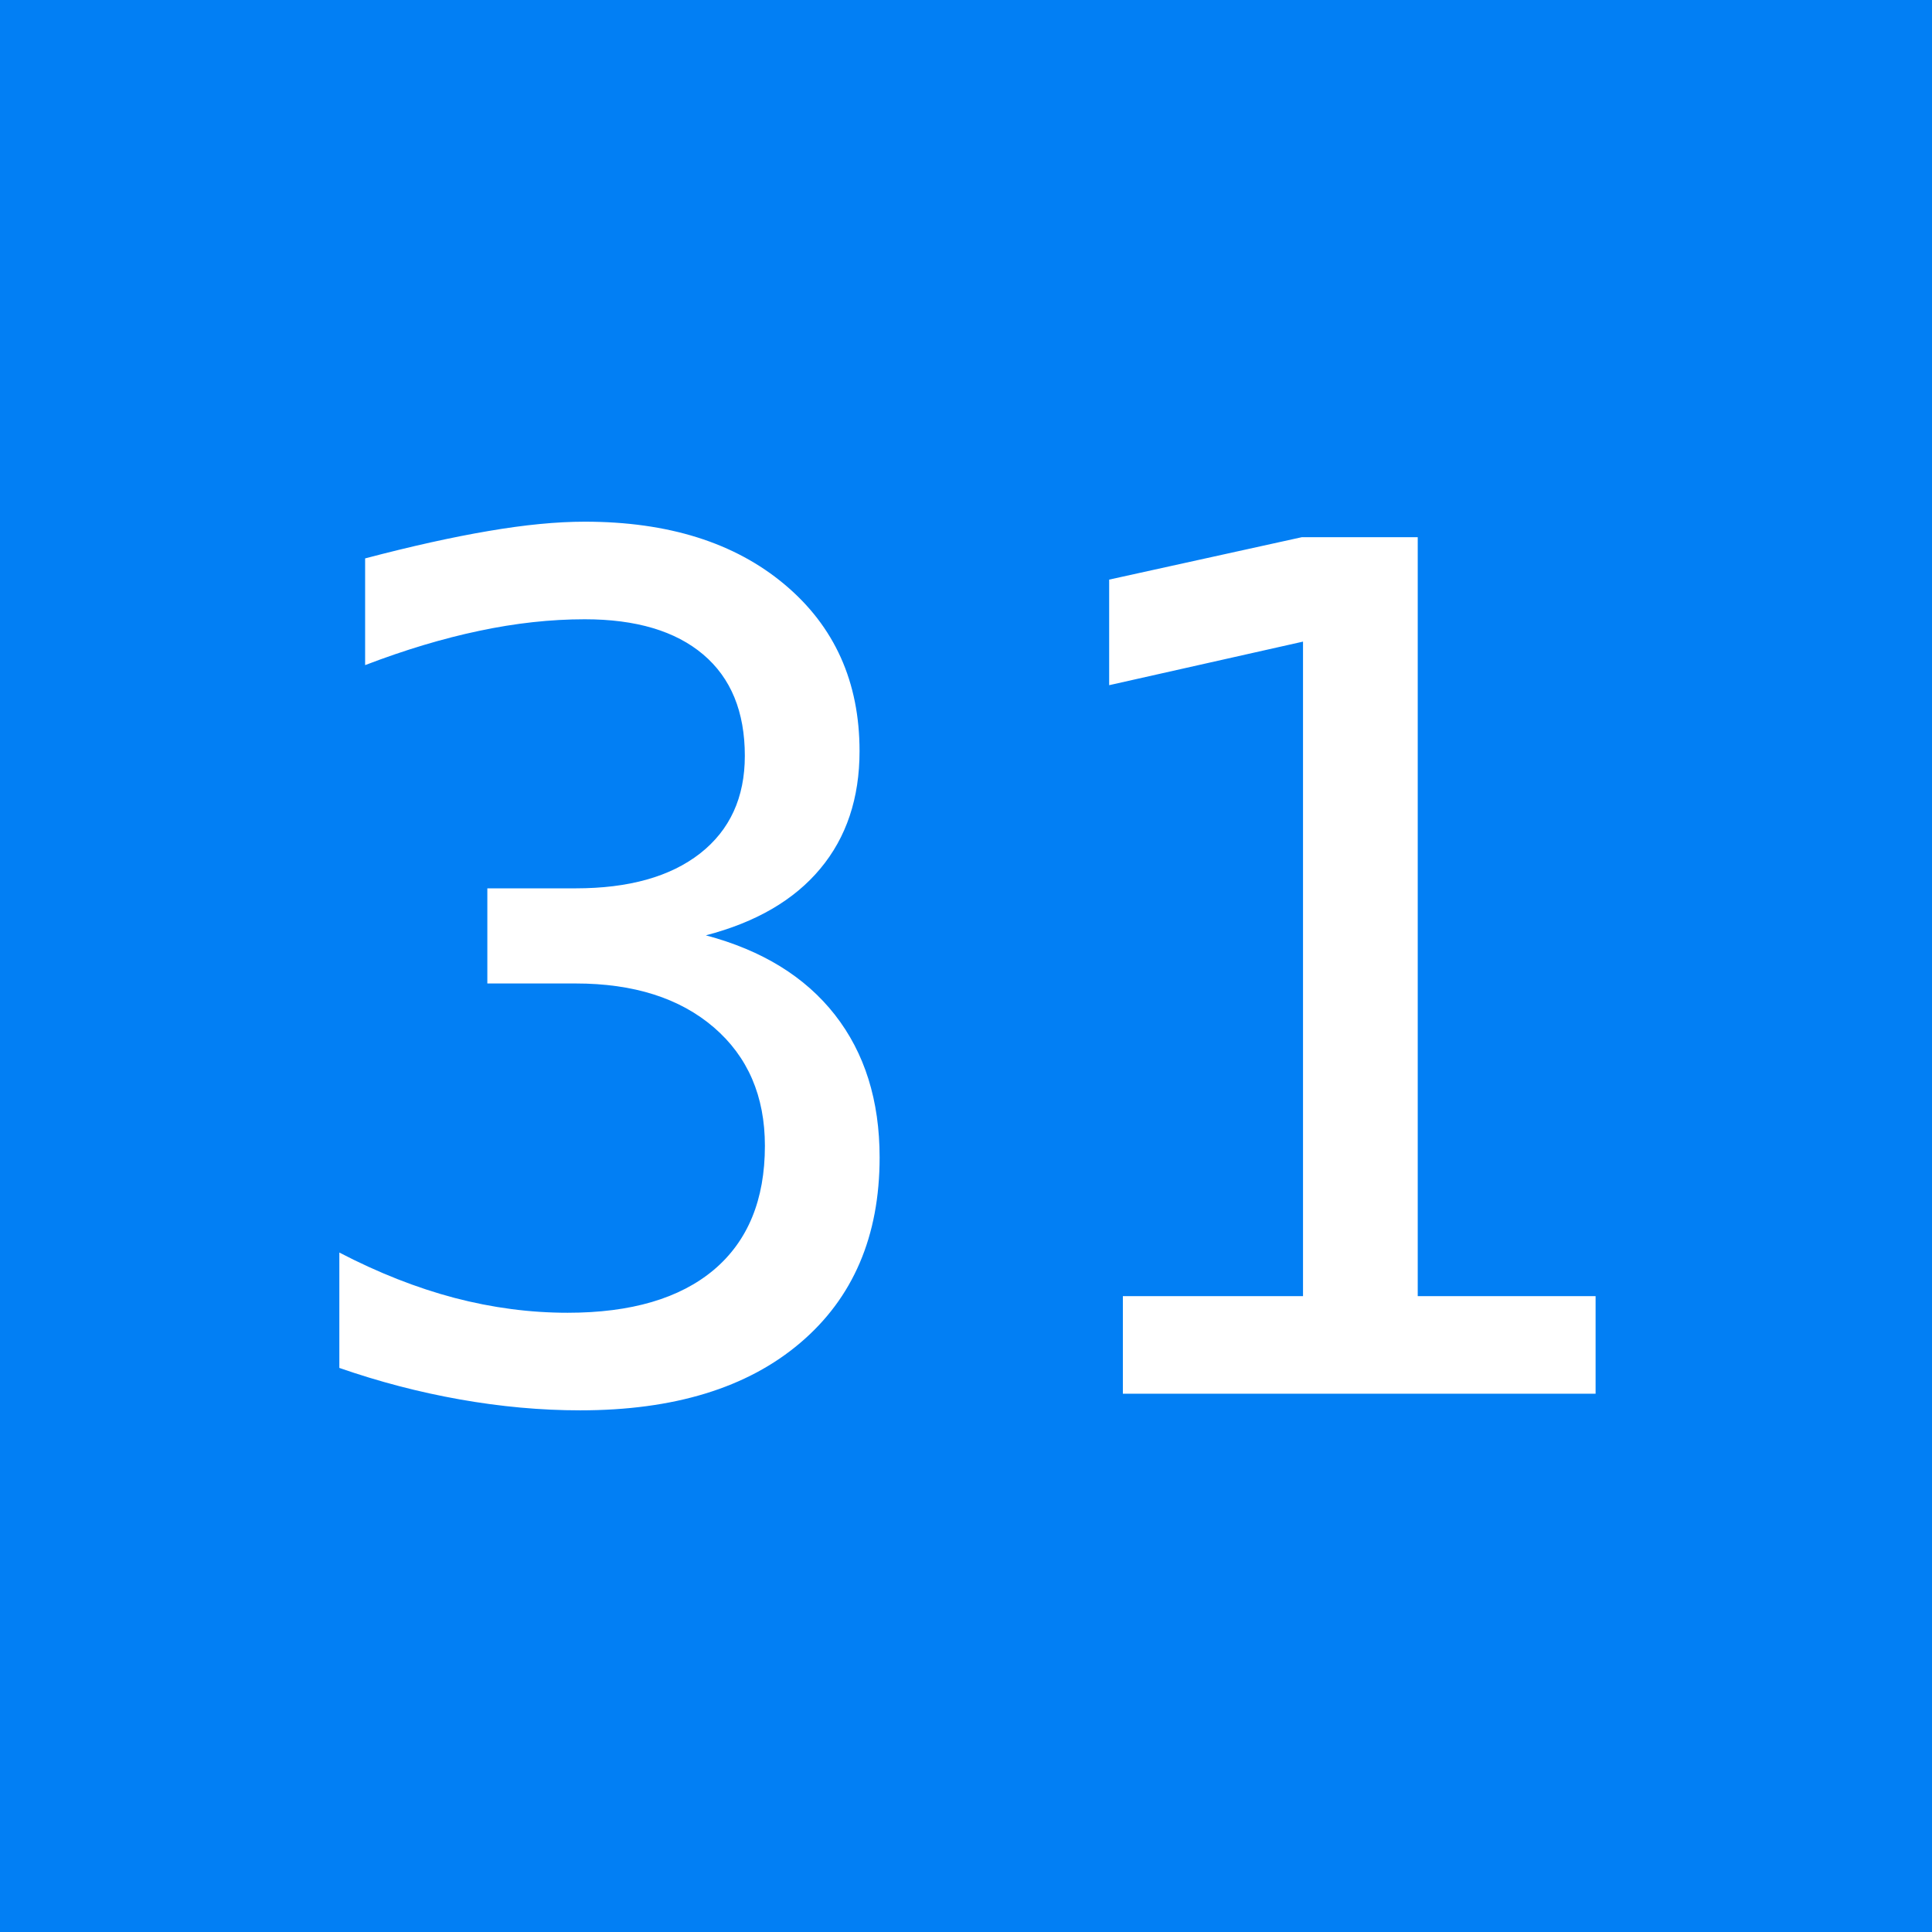
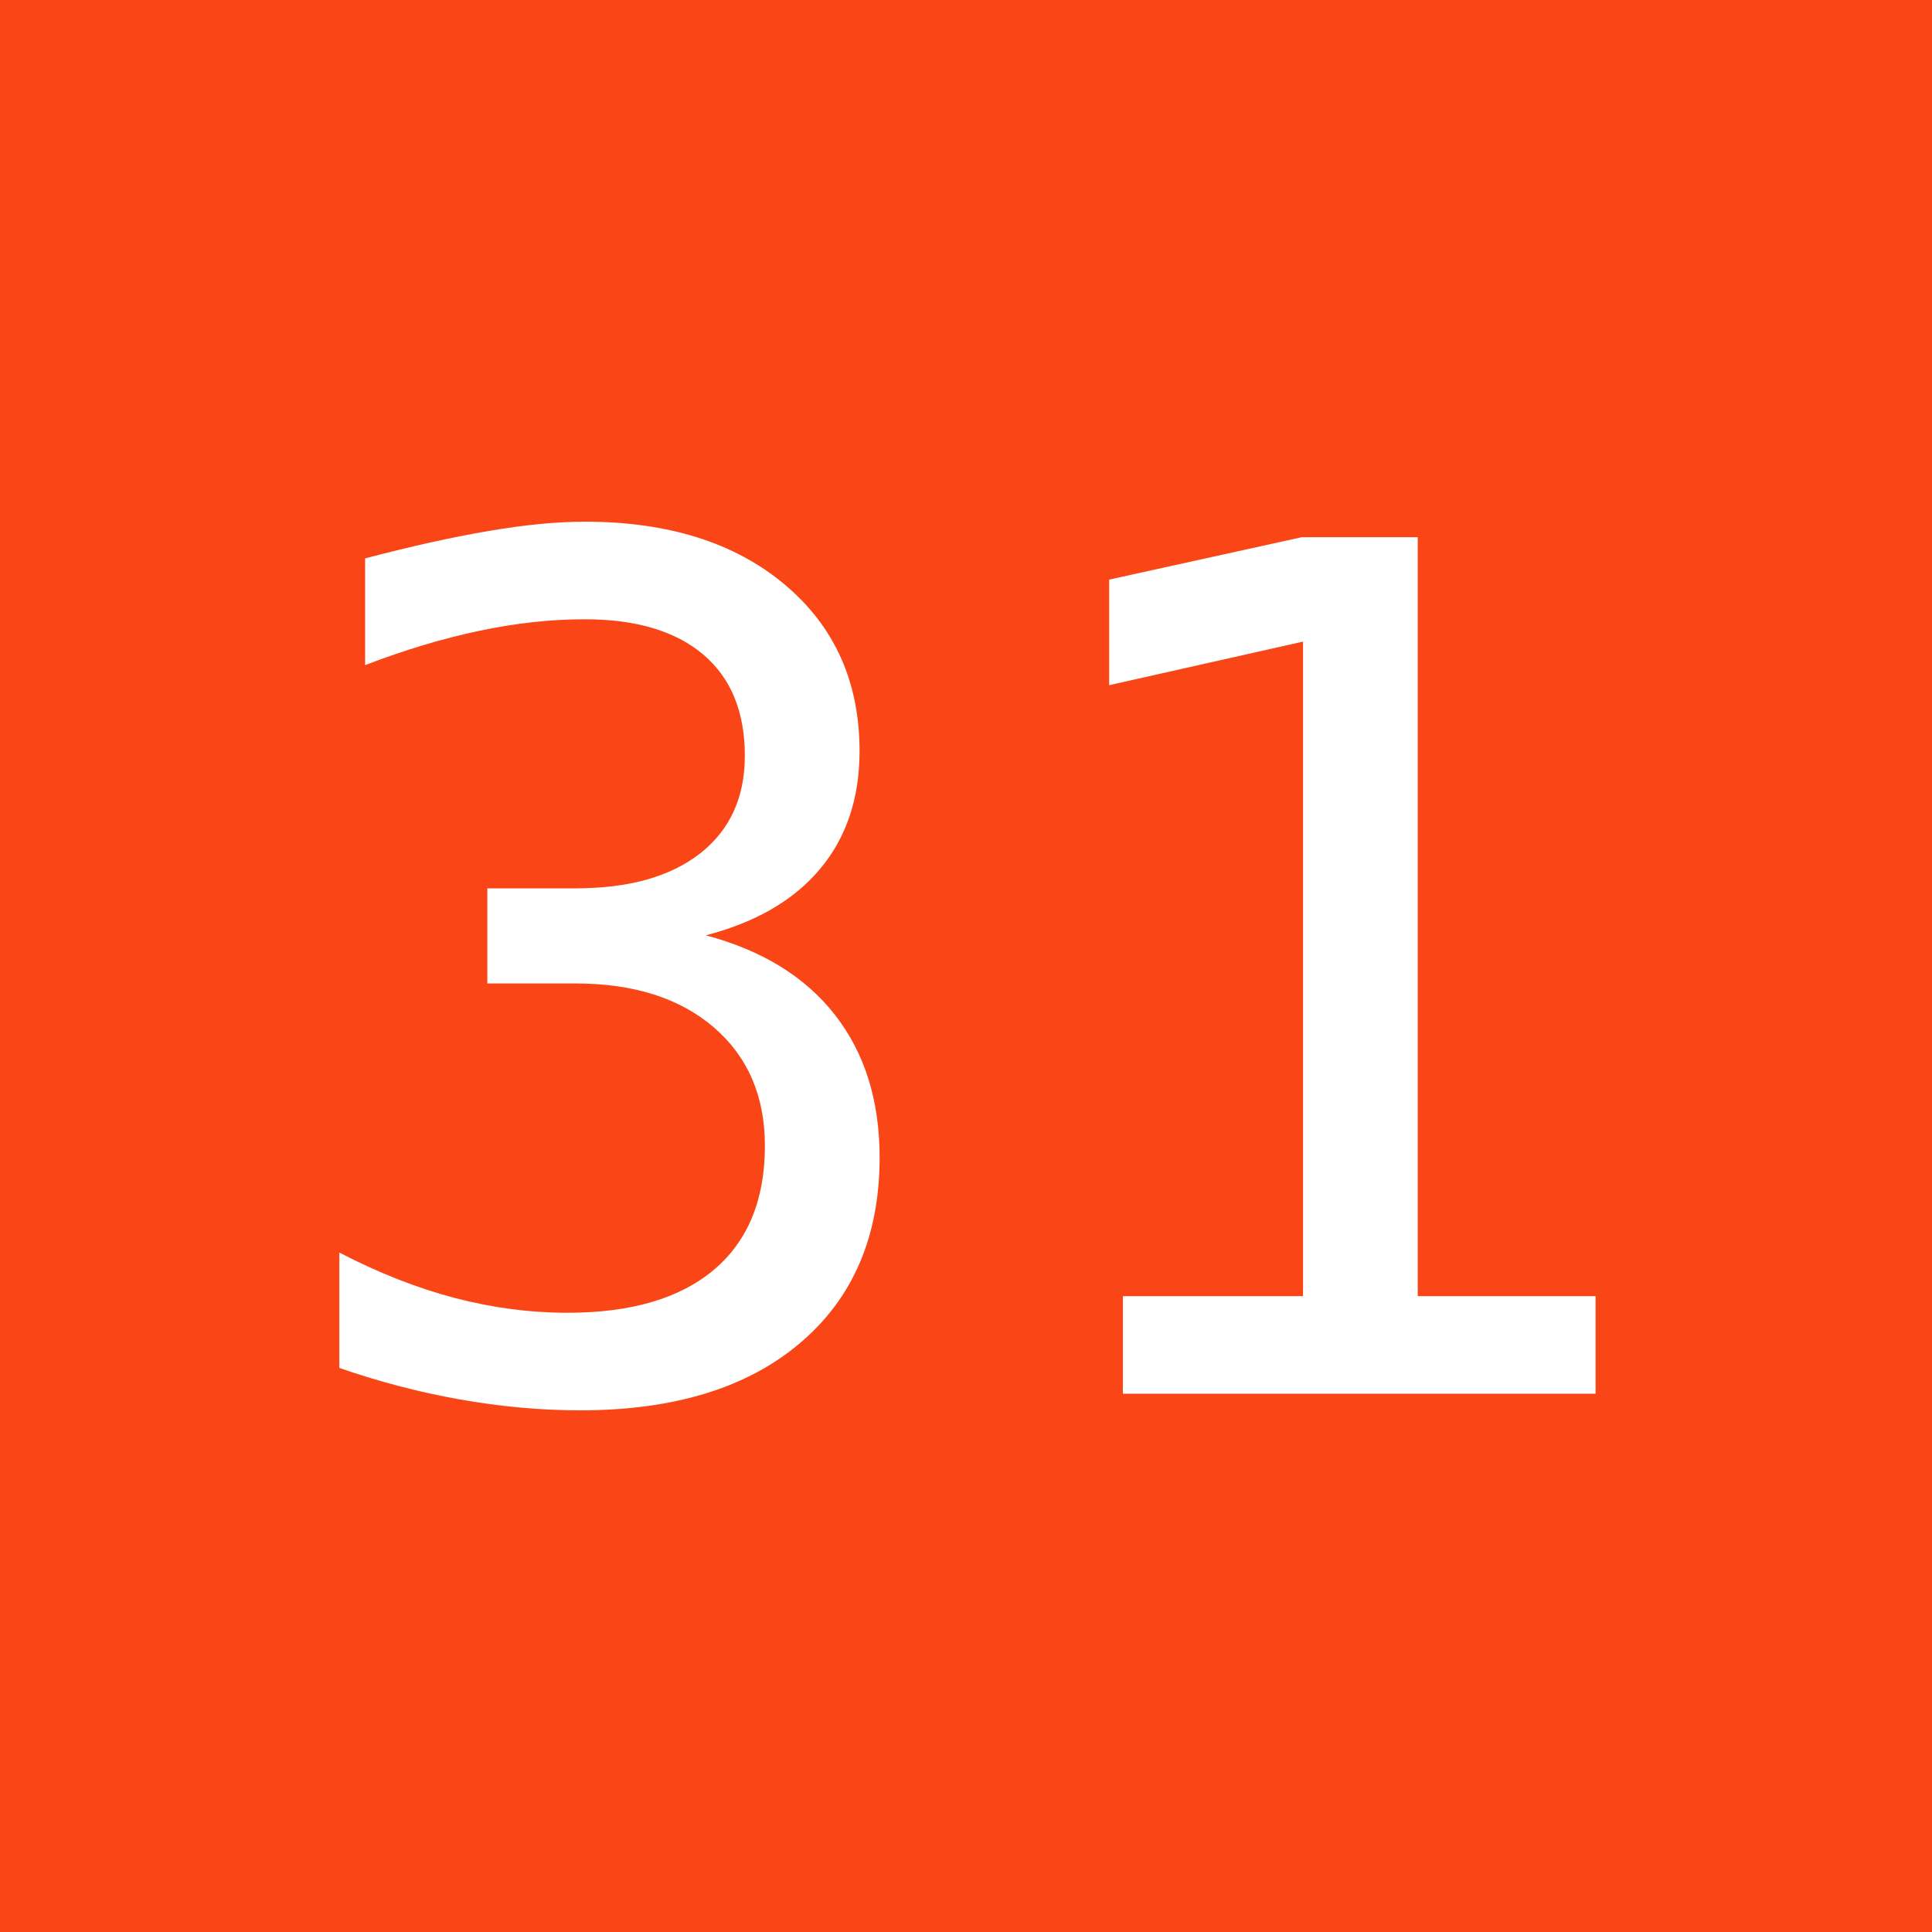
<svg xmlns="http://www.w3.org/2000/svg" width="52.211mm" height="52.211mm" viewBox="0 0 185 185" id="svg2" version="1.1">
  <defs id="defs4" />
  <g id="layer1" transform="translate(-125.5531,-92.80733)" style="display:inline">
-     <path style="opacity:1;fill:#027ff4;fill-opacity:1" d="m 125.553,185.307 0,-92.5 92.5,0 92.5,0 0,92.5 0,92.5 -92.5,0 -92.5,0 0,-92.5 z" id="path5020" />
+     <path style="opacity:1;fill:#FA4616;fill-opacity:1" d="m 125.553,185.307 0,-92.5 92.5,0 92.5,0 0,92.5 0,92.5 -92.5,0 -92.5,0 0,-92.5 z" id="path5020" />
    <text xml:space="preserve" style="font-style:normal;font-weight:normal;font-size:40px;line-height:125%;font-family:sans-serif;letter-spacing:0px;word-spacing:0px;fill:#000000;fill-opacity:1;stroke:none;stroke-width:1px;stroke-linecap:butt;stroke-linejoin:miter;stroke-opacity:1" x="150.515" y="226.259" id="text5024">
      <tspan id="tspan5026" x="150.515" y="226.259" style="font-style:normal;font-variant:normal;font-weight:normal;font-stretch:normal;font-size:112.5px;font-family:monospace;-inkscape-font-specification:monospace;fill:#ffffff">31</tspan>
    </text>
  </g>
</svg>
